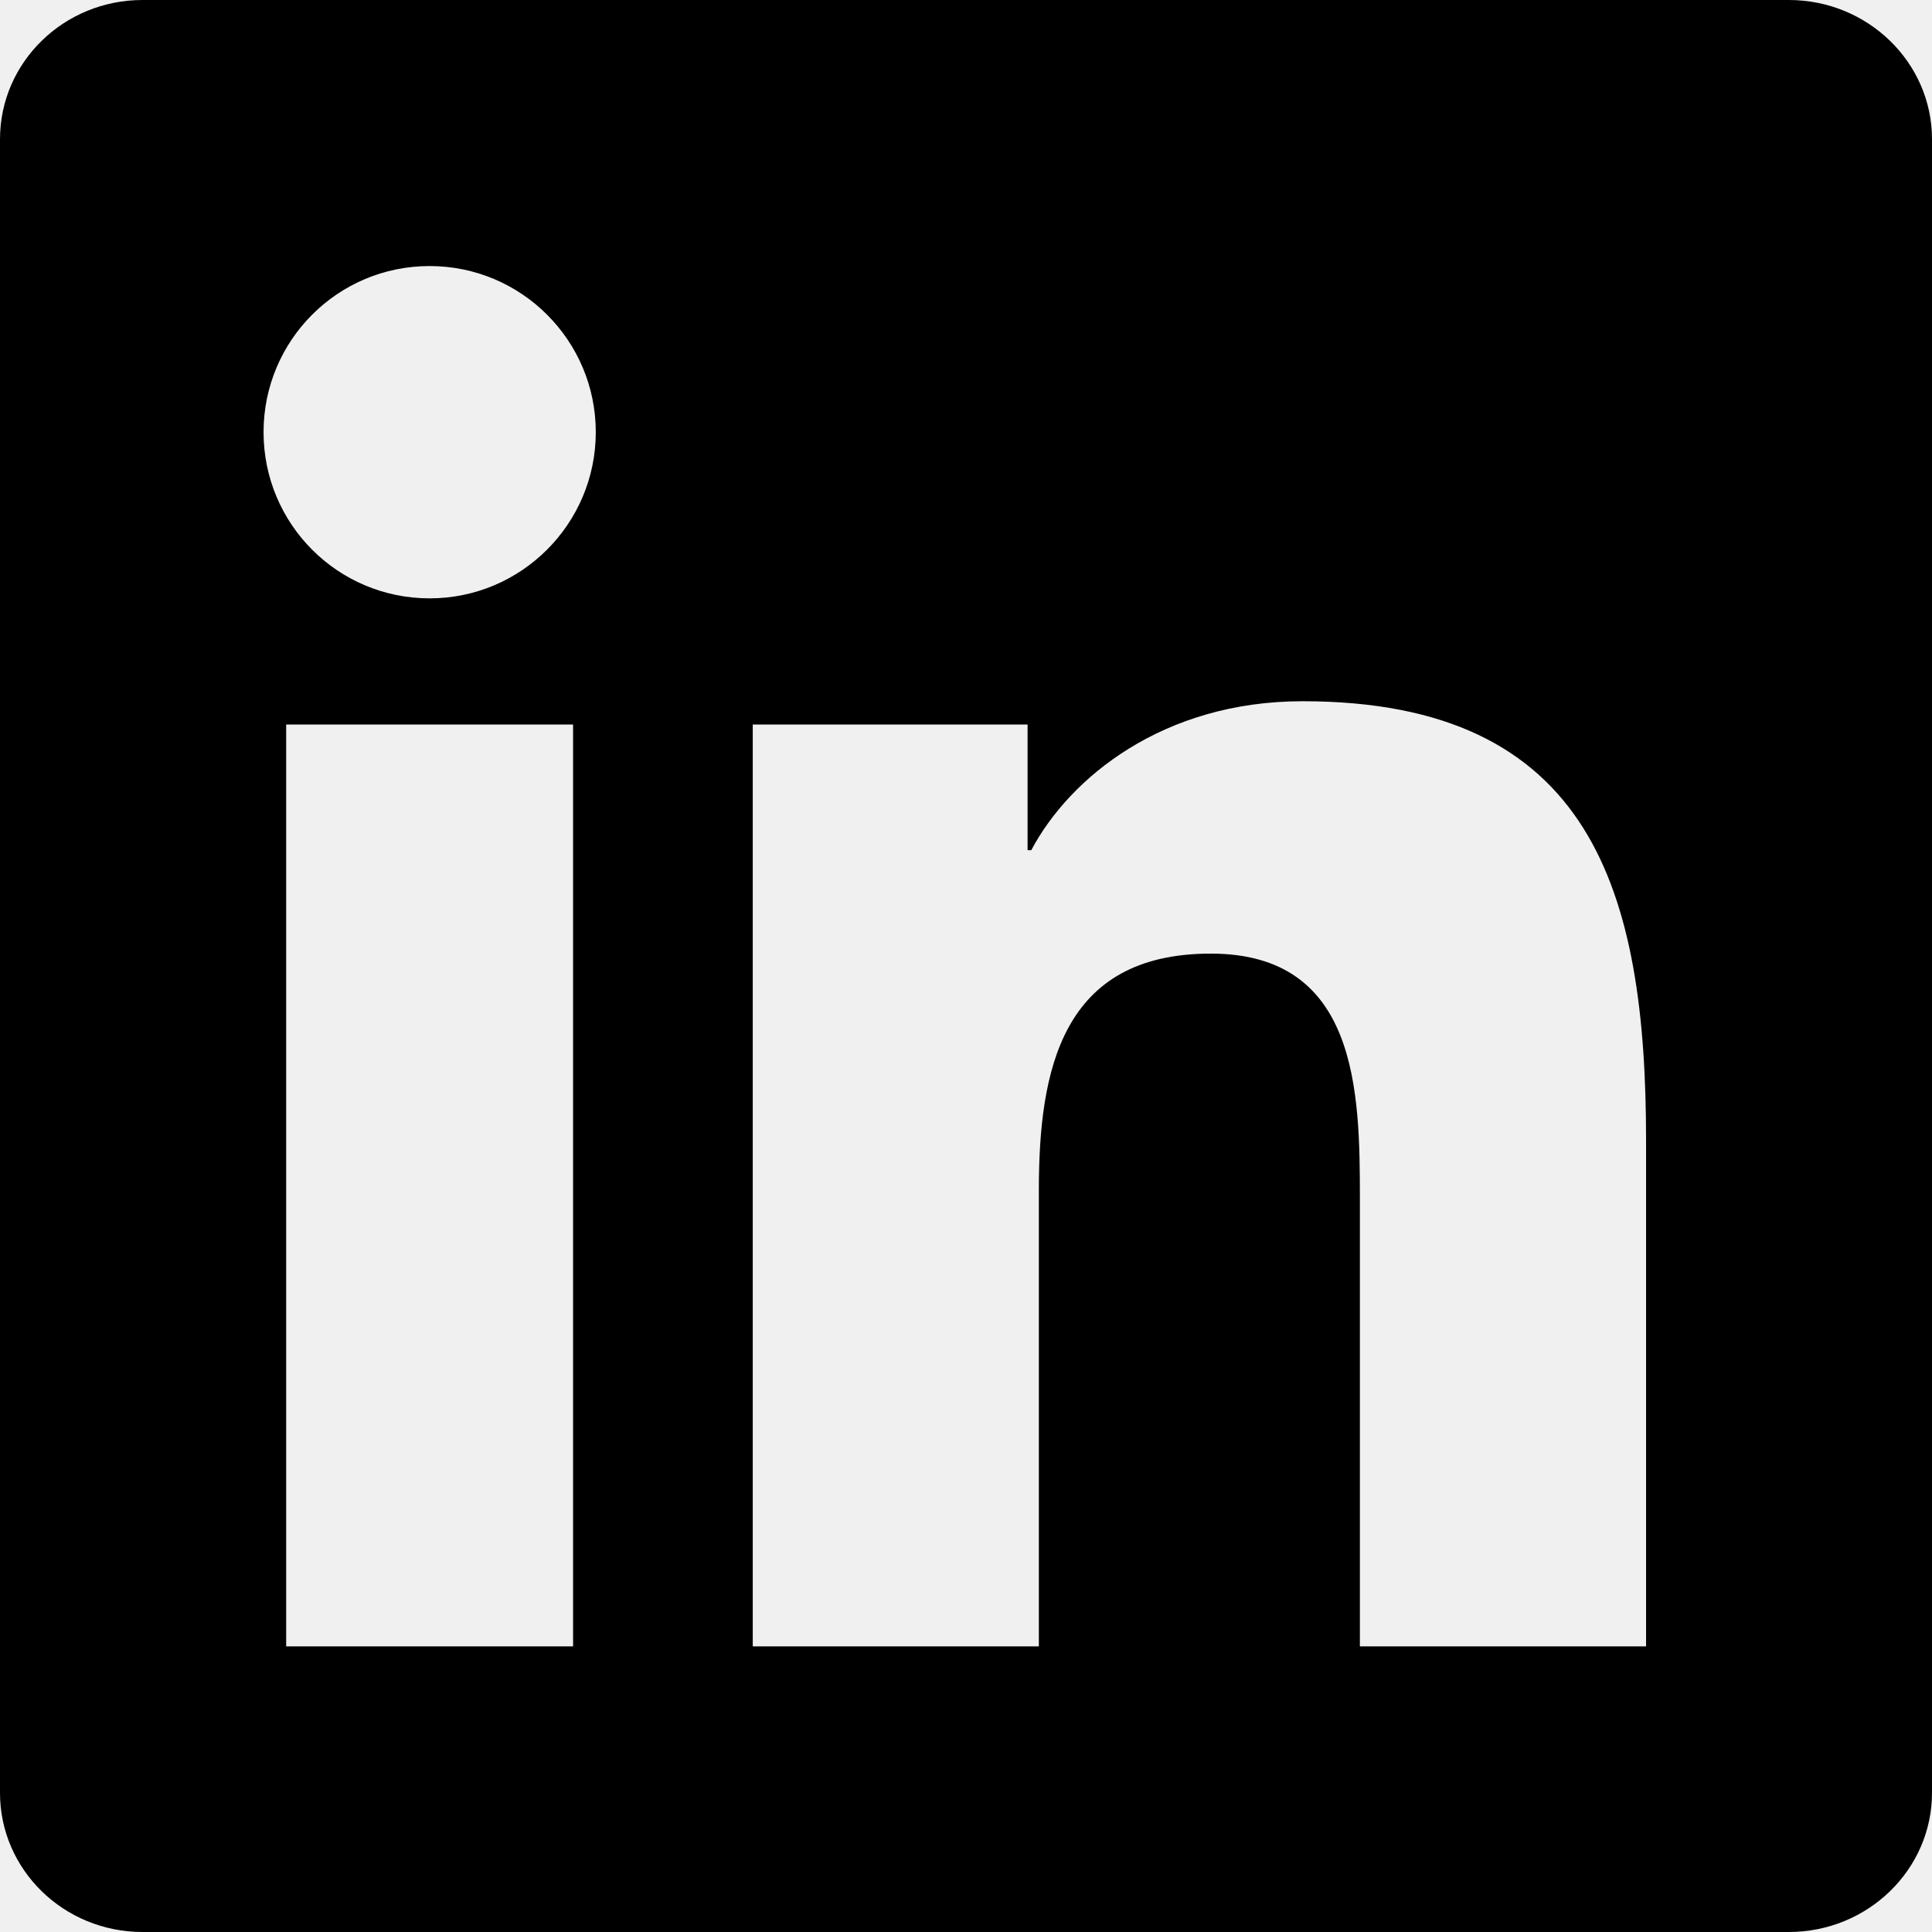
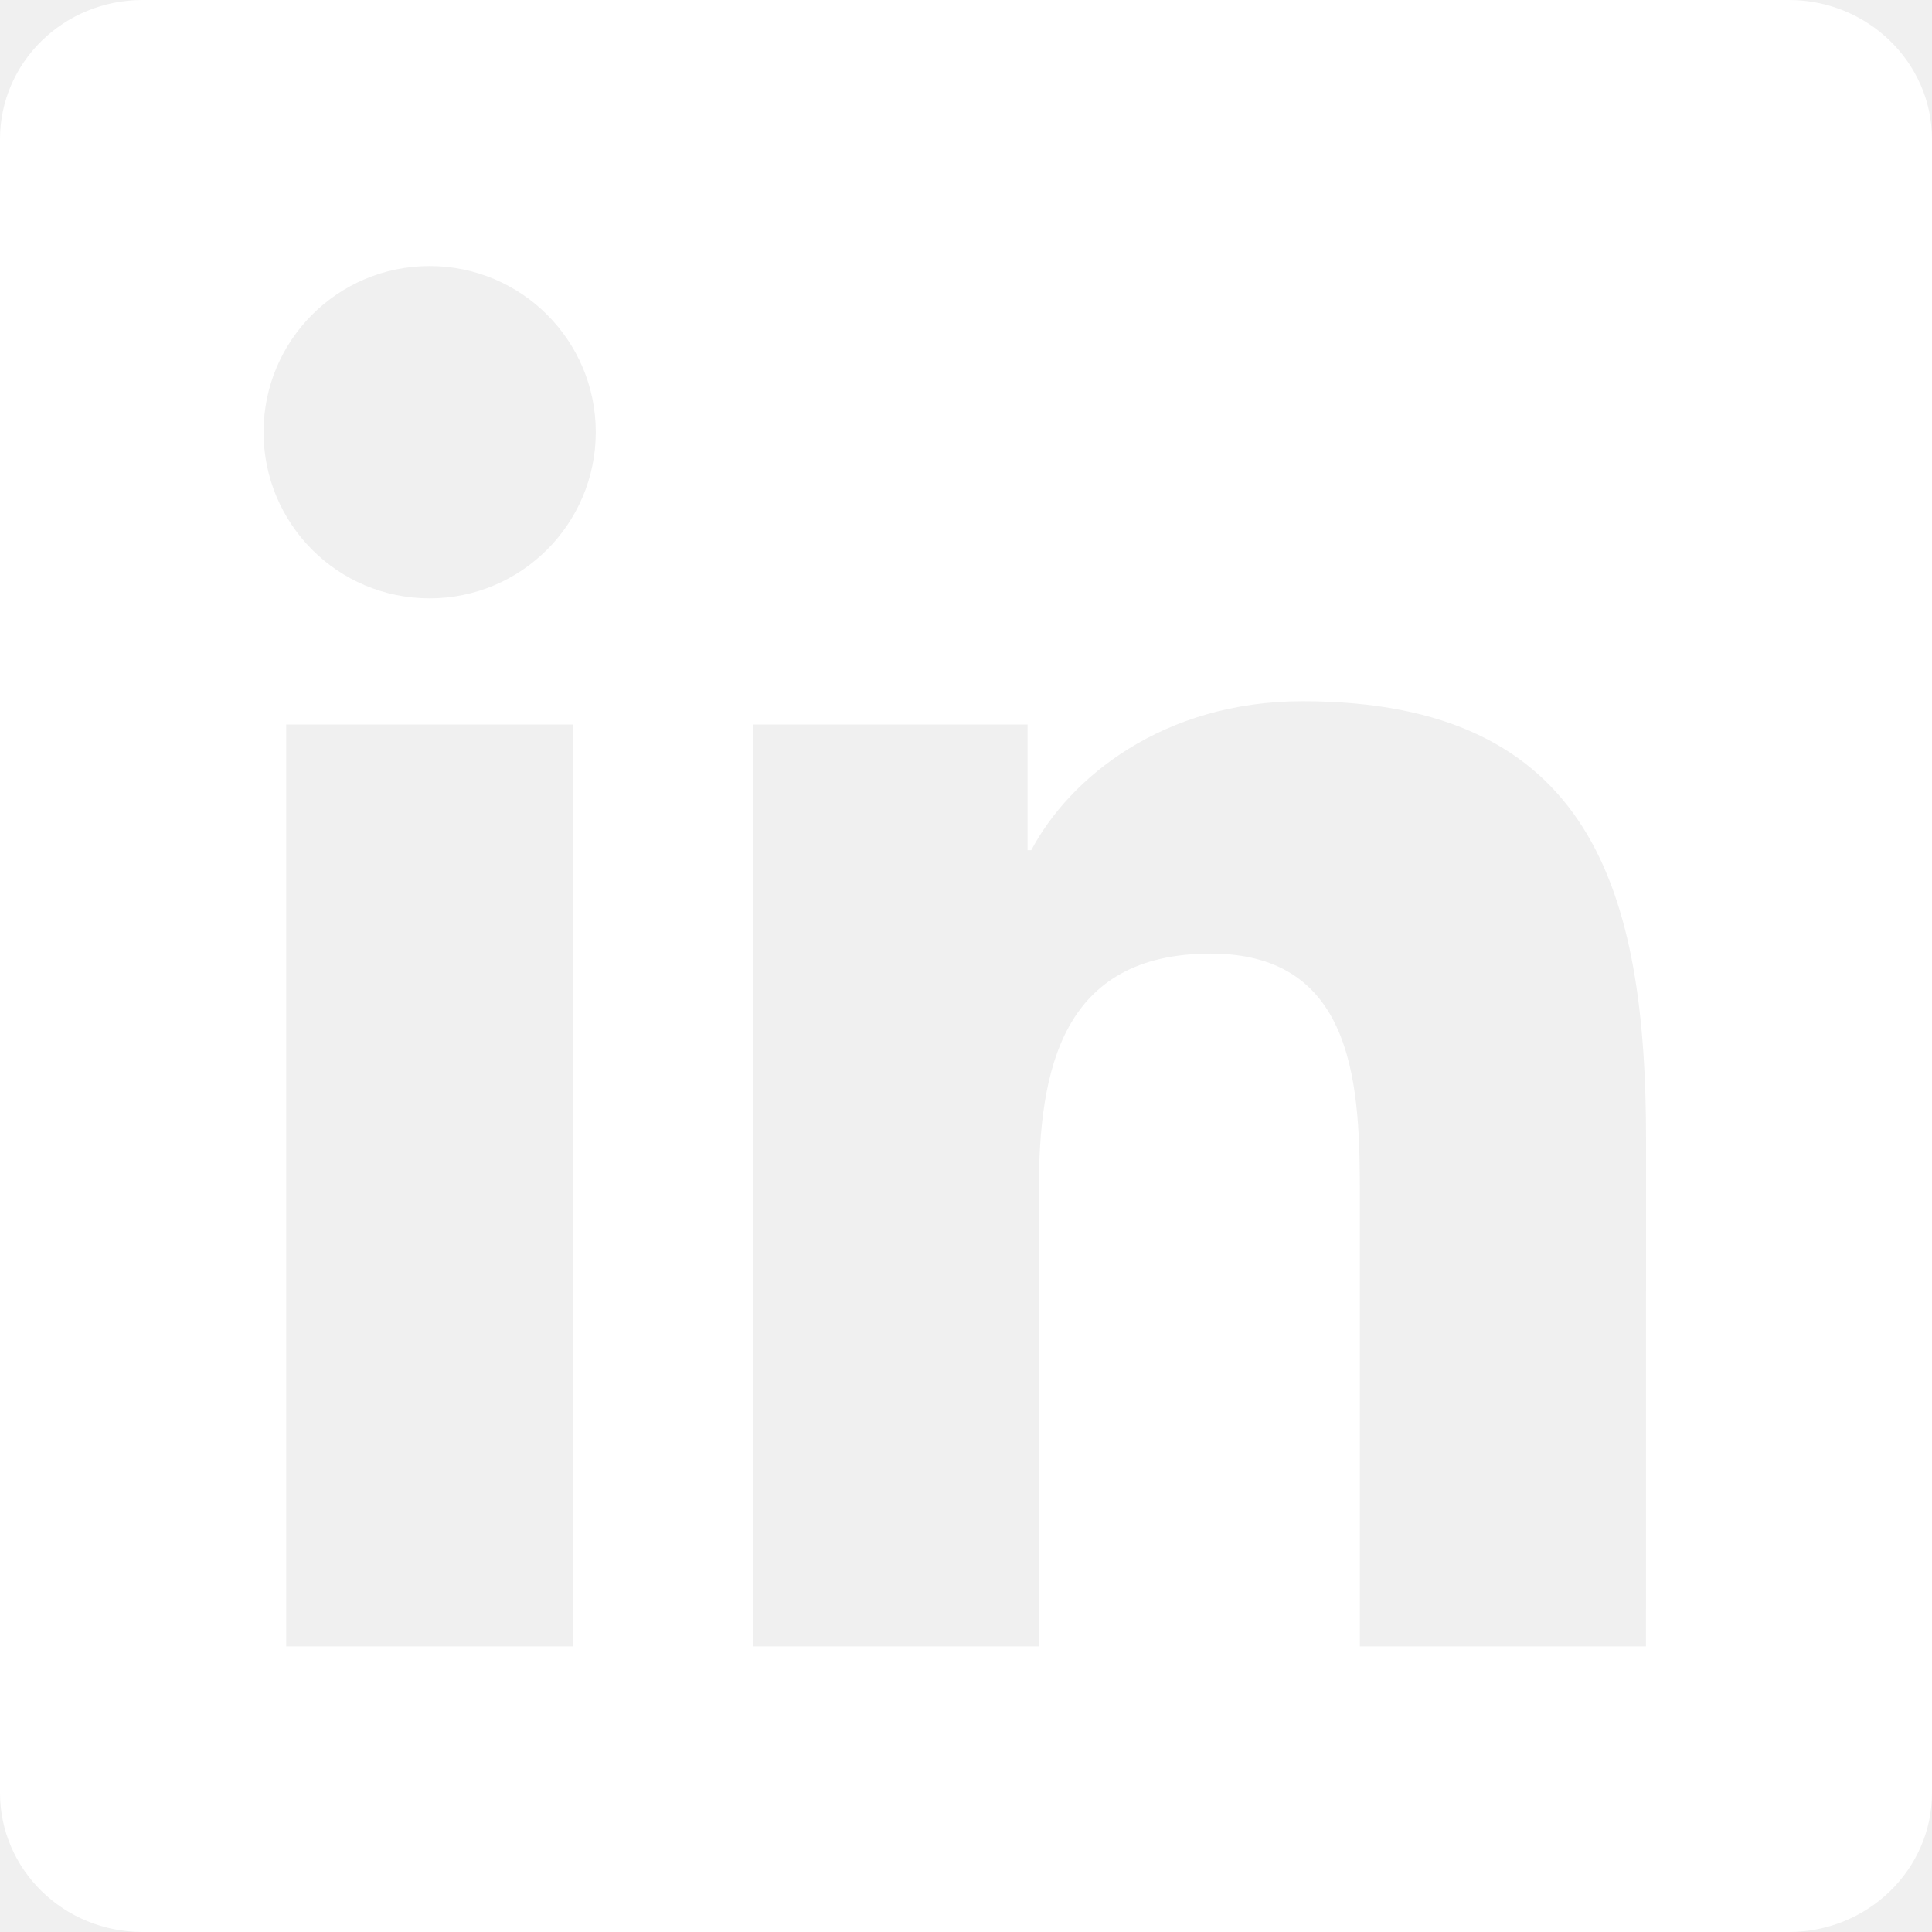
- <svg xmlns="http://www.w3.org/2000/svg" role="img" viewBox="0 0 24 24">
-   <path d="M20.447 20.452h-3.554v-5.569c0-1.328-.027-3.037-1.852-3.037-1.853 0-2.136 1.445-2.136 2.939v5.667H9.351V9h3.414v1.561h.046c.477-.9 1.637-1.85 3.37-1.85 3.601 0 4.267 2.37 4.267 5.455v6.286zM5.337 7.433c-1.144 0-2.063-.926-2.063-2.065 0-1.138.92-2.063 2.063-2.063 1.14 0 2.064.925 2.064 2.063 0 1.139-.925 2.065-2.064 2.065zm1.782 13.019H3.555V9h3.564v11.452zM22.225 0H1.771C.792 0 0 .774 0 1.729v20.542C0 23.227.792 24 1.771 24h20.451C23.2 24 24 23.227 24 22.271V1.729C24 .774 23.2 0 22.222 0h.003z" />
+ <svg xmlns="http://www.w3.org/2000/svg" width="24" height="24" viewBox="0 0 24 24" fill="none">
+   <g clip-path="url(#clip0_142_25)">
+     <path d="M20.447 20.452H16.893V14.883C16.893 13.555 16.866 11.846 15.041 11.846C13.188 11.846 12.905 13.291 12.905 14.785V20.452H9.351V9H12.765V10.561H12.811C13.288 9.661 14.448 8.711 16.181 8.711C19.782 8.711 20.448 11.081 20.448 14.166L20.447 20.452ZM5.337 7.433C4.193 7.433 3.274 6.507 3.274 5.368C3.274 4.23 4.194 3.305 5.337 3.305C6.477 3.305 7.401 4.23 7.401 5.368C7.401 6.507 6.476 7.433 5.337 7.433ZM7.119 20.452H3.555V9H7.119V20.452ZM22.225 0H1.771C0.792 0 0 0.774 0 1.729V22.271C0 23.227 0.792 24 1.771 24H22.222C23.2 24 24 23.227 24 22.271V1.729C24 0.774 23.2 0 22.222 0H22.225Z" fill="white" />
+   </g>
+   <defs>
+     <clipPath id="clip0_142_25">
+       <rect width="24" height="24" fill="white" />
+     </clipPath>
+   </defs>
</svg>
